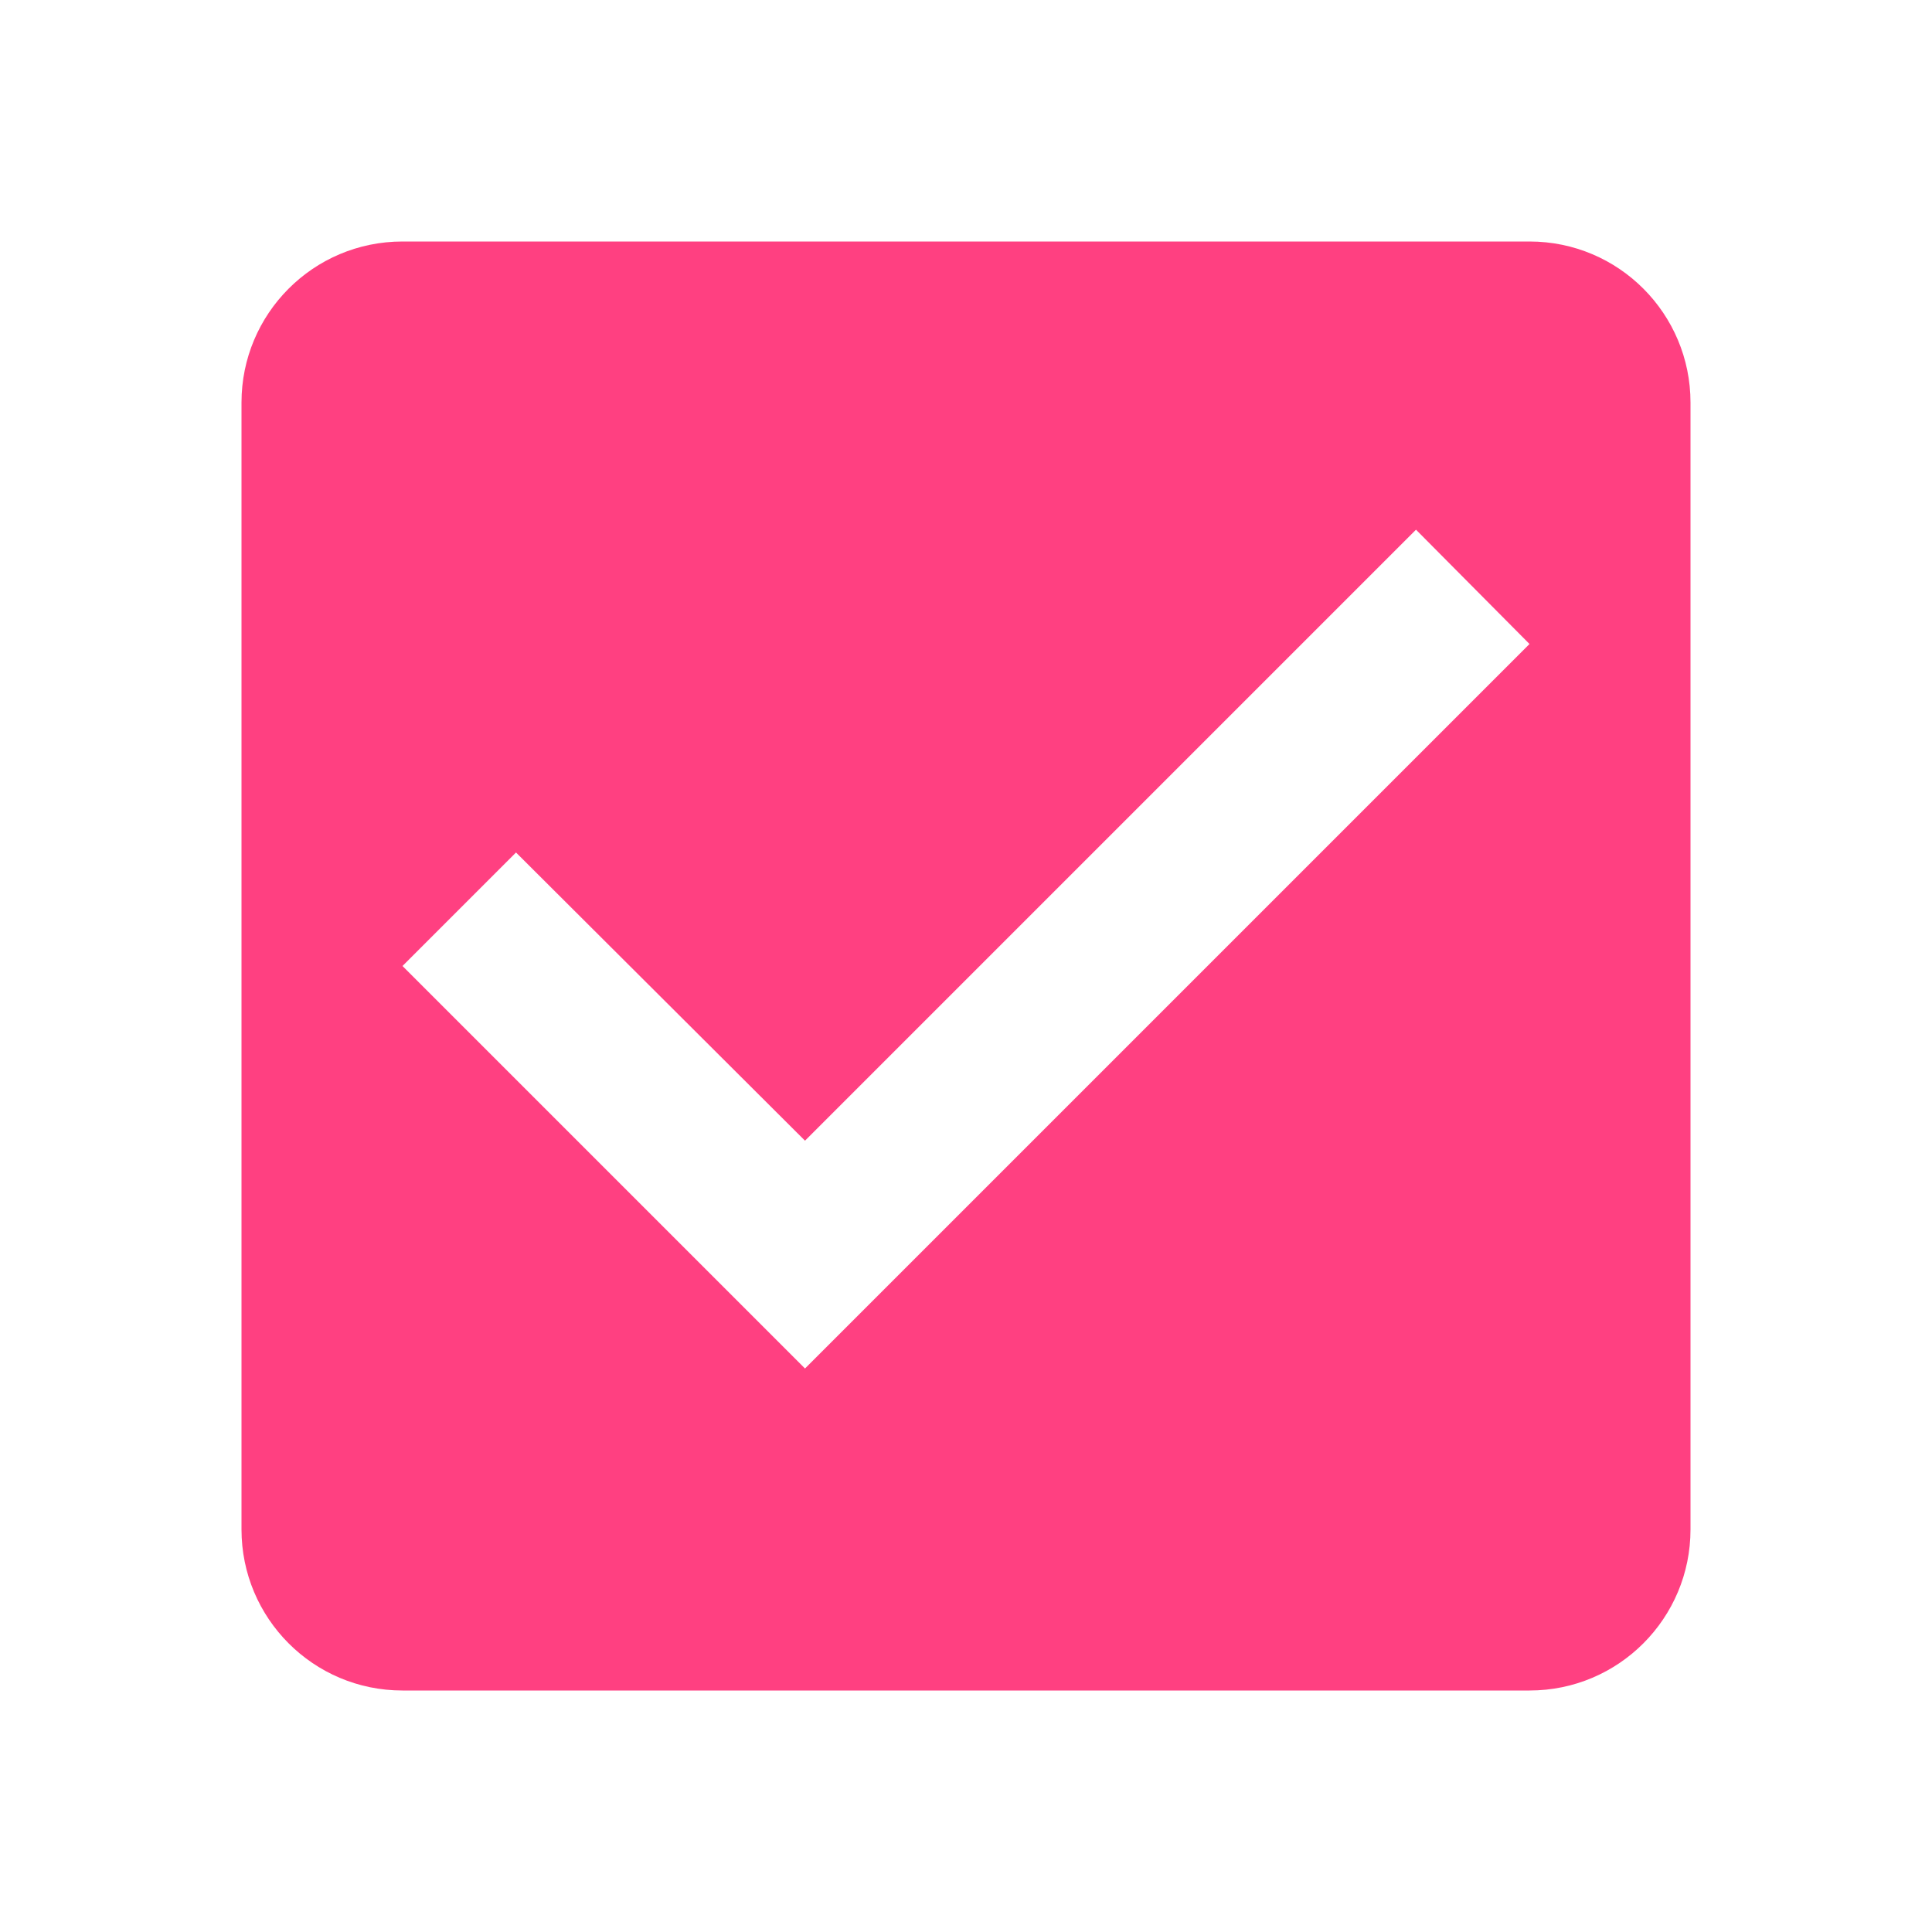
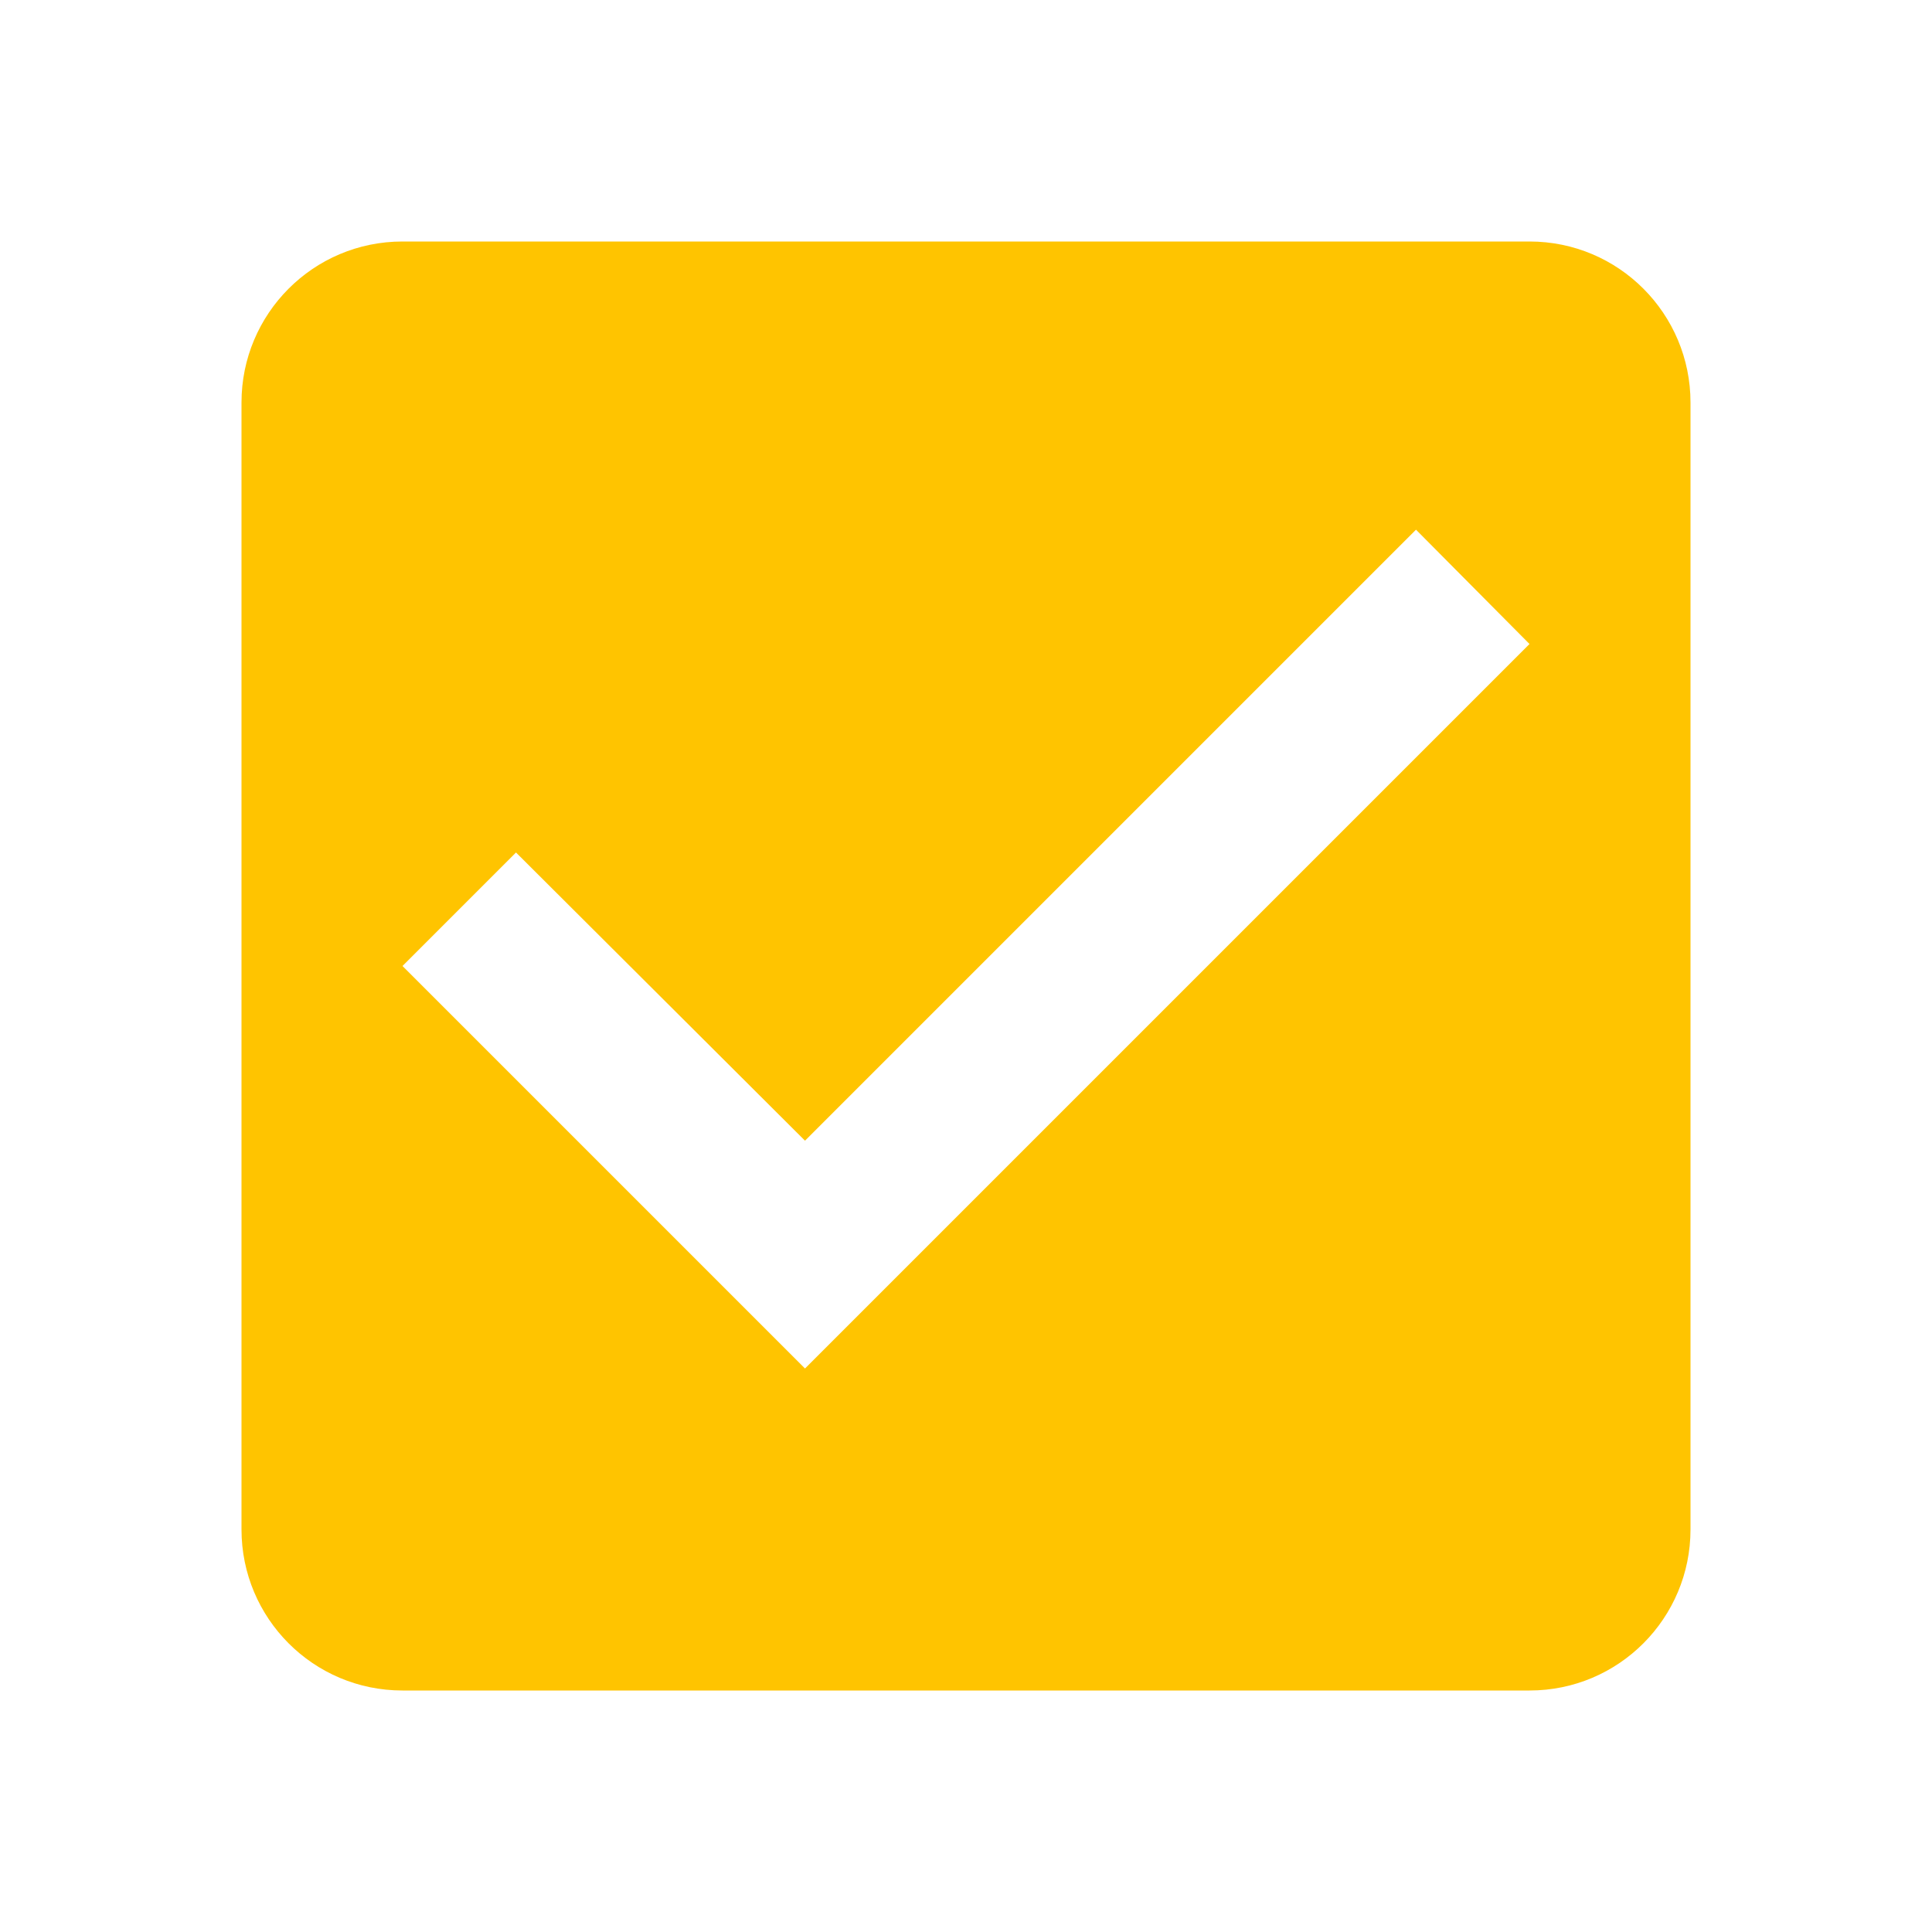
- <svg xmlns="http://www.w3.org/2000/svg" width="24" height="24" viewBox="0 0 24 24" fill="#FF4081">
+ <svg xmlns="http://www.w3.org/2000/svg" width="24" height="24" viewBox="0 0 24 24" fill="#FFC400">
  <path d="M19 3H5c-1.11 0-2 .9-2 2v14c0 1.1.89 2 2 2h14c1.11 0 2-.9 2-2V5c0-1.1-.89-2-2-2zm-9 14l-5-5 1.41-1.41L10 14.17l7.59-7.59L19 8l-9 9z" />
</svg>
